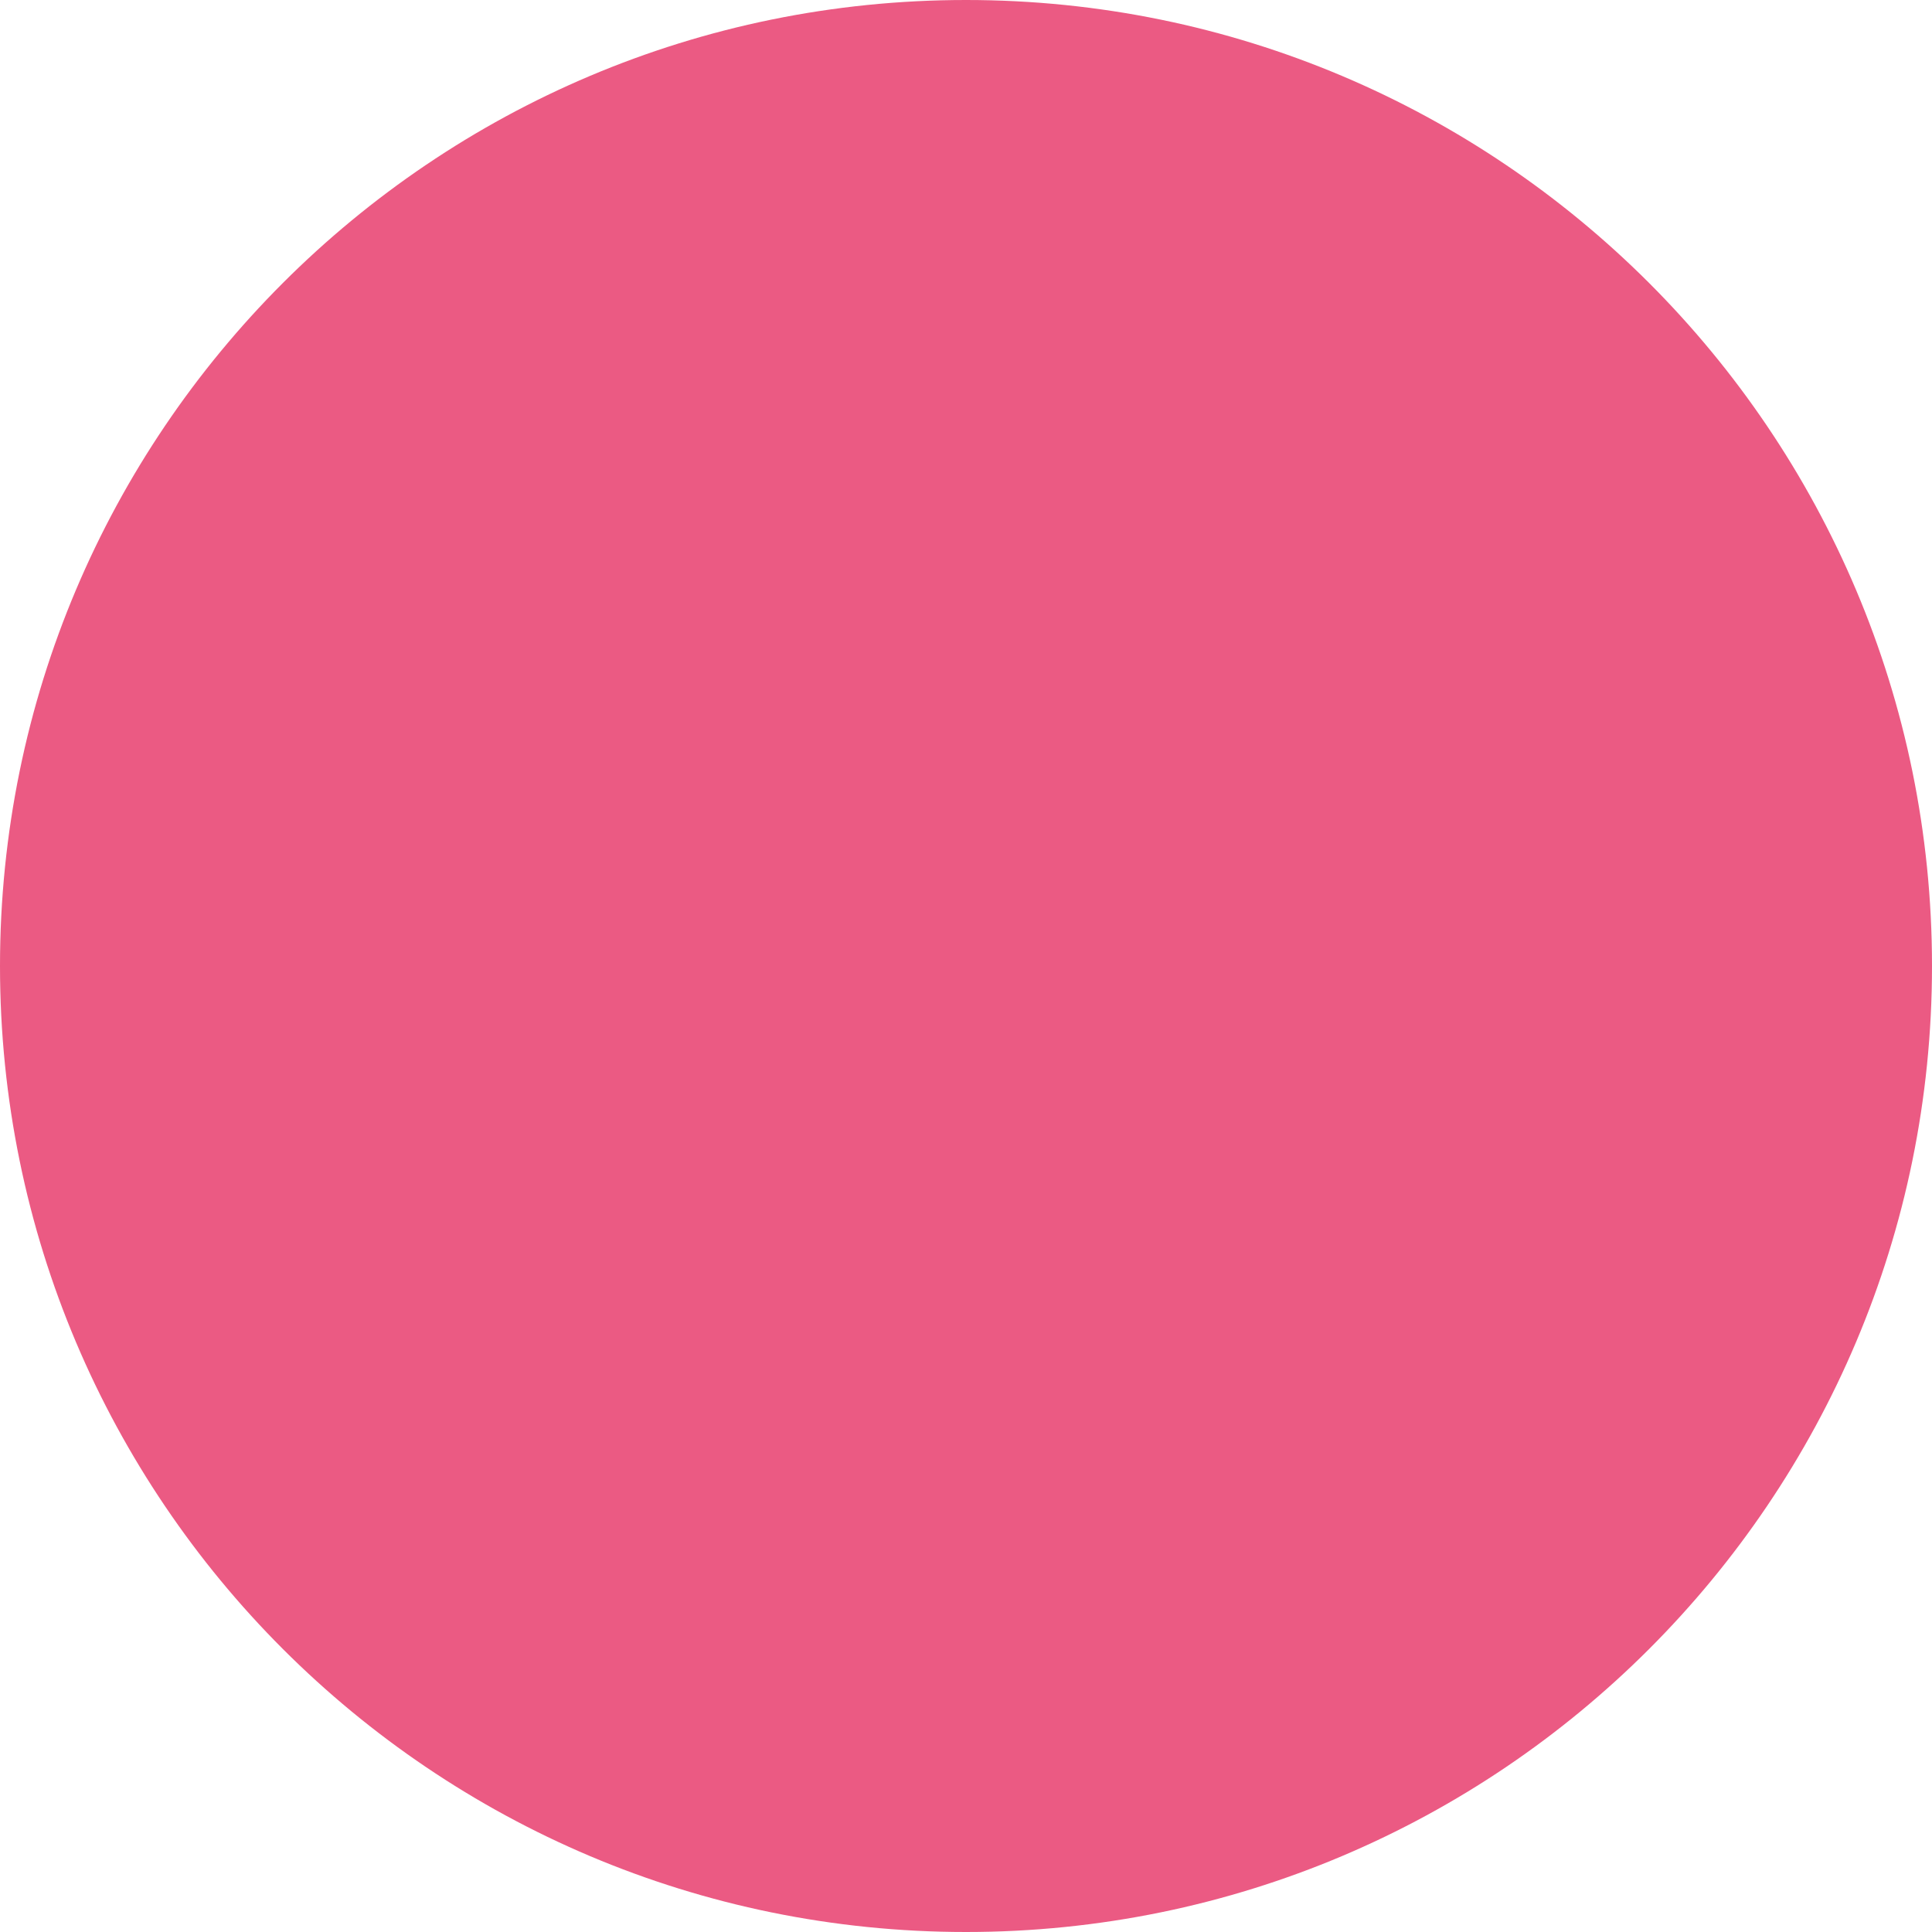
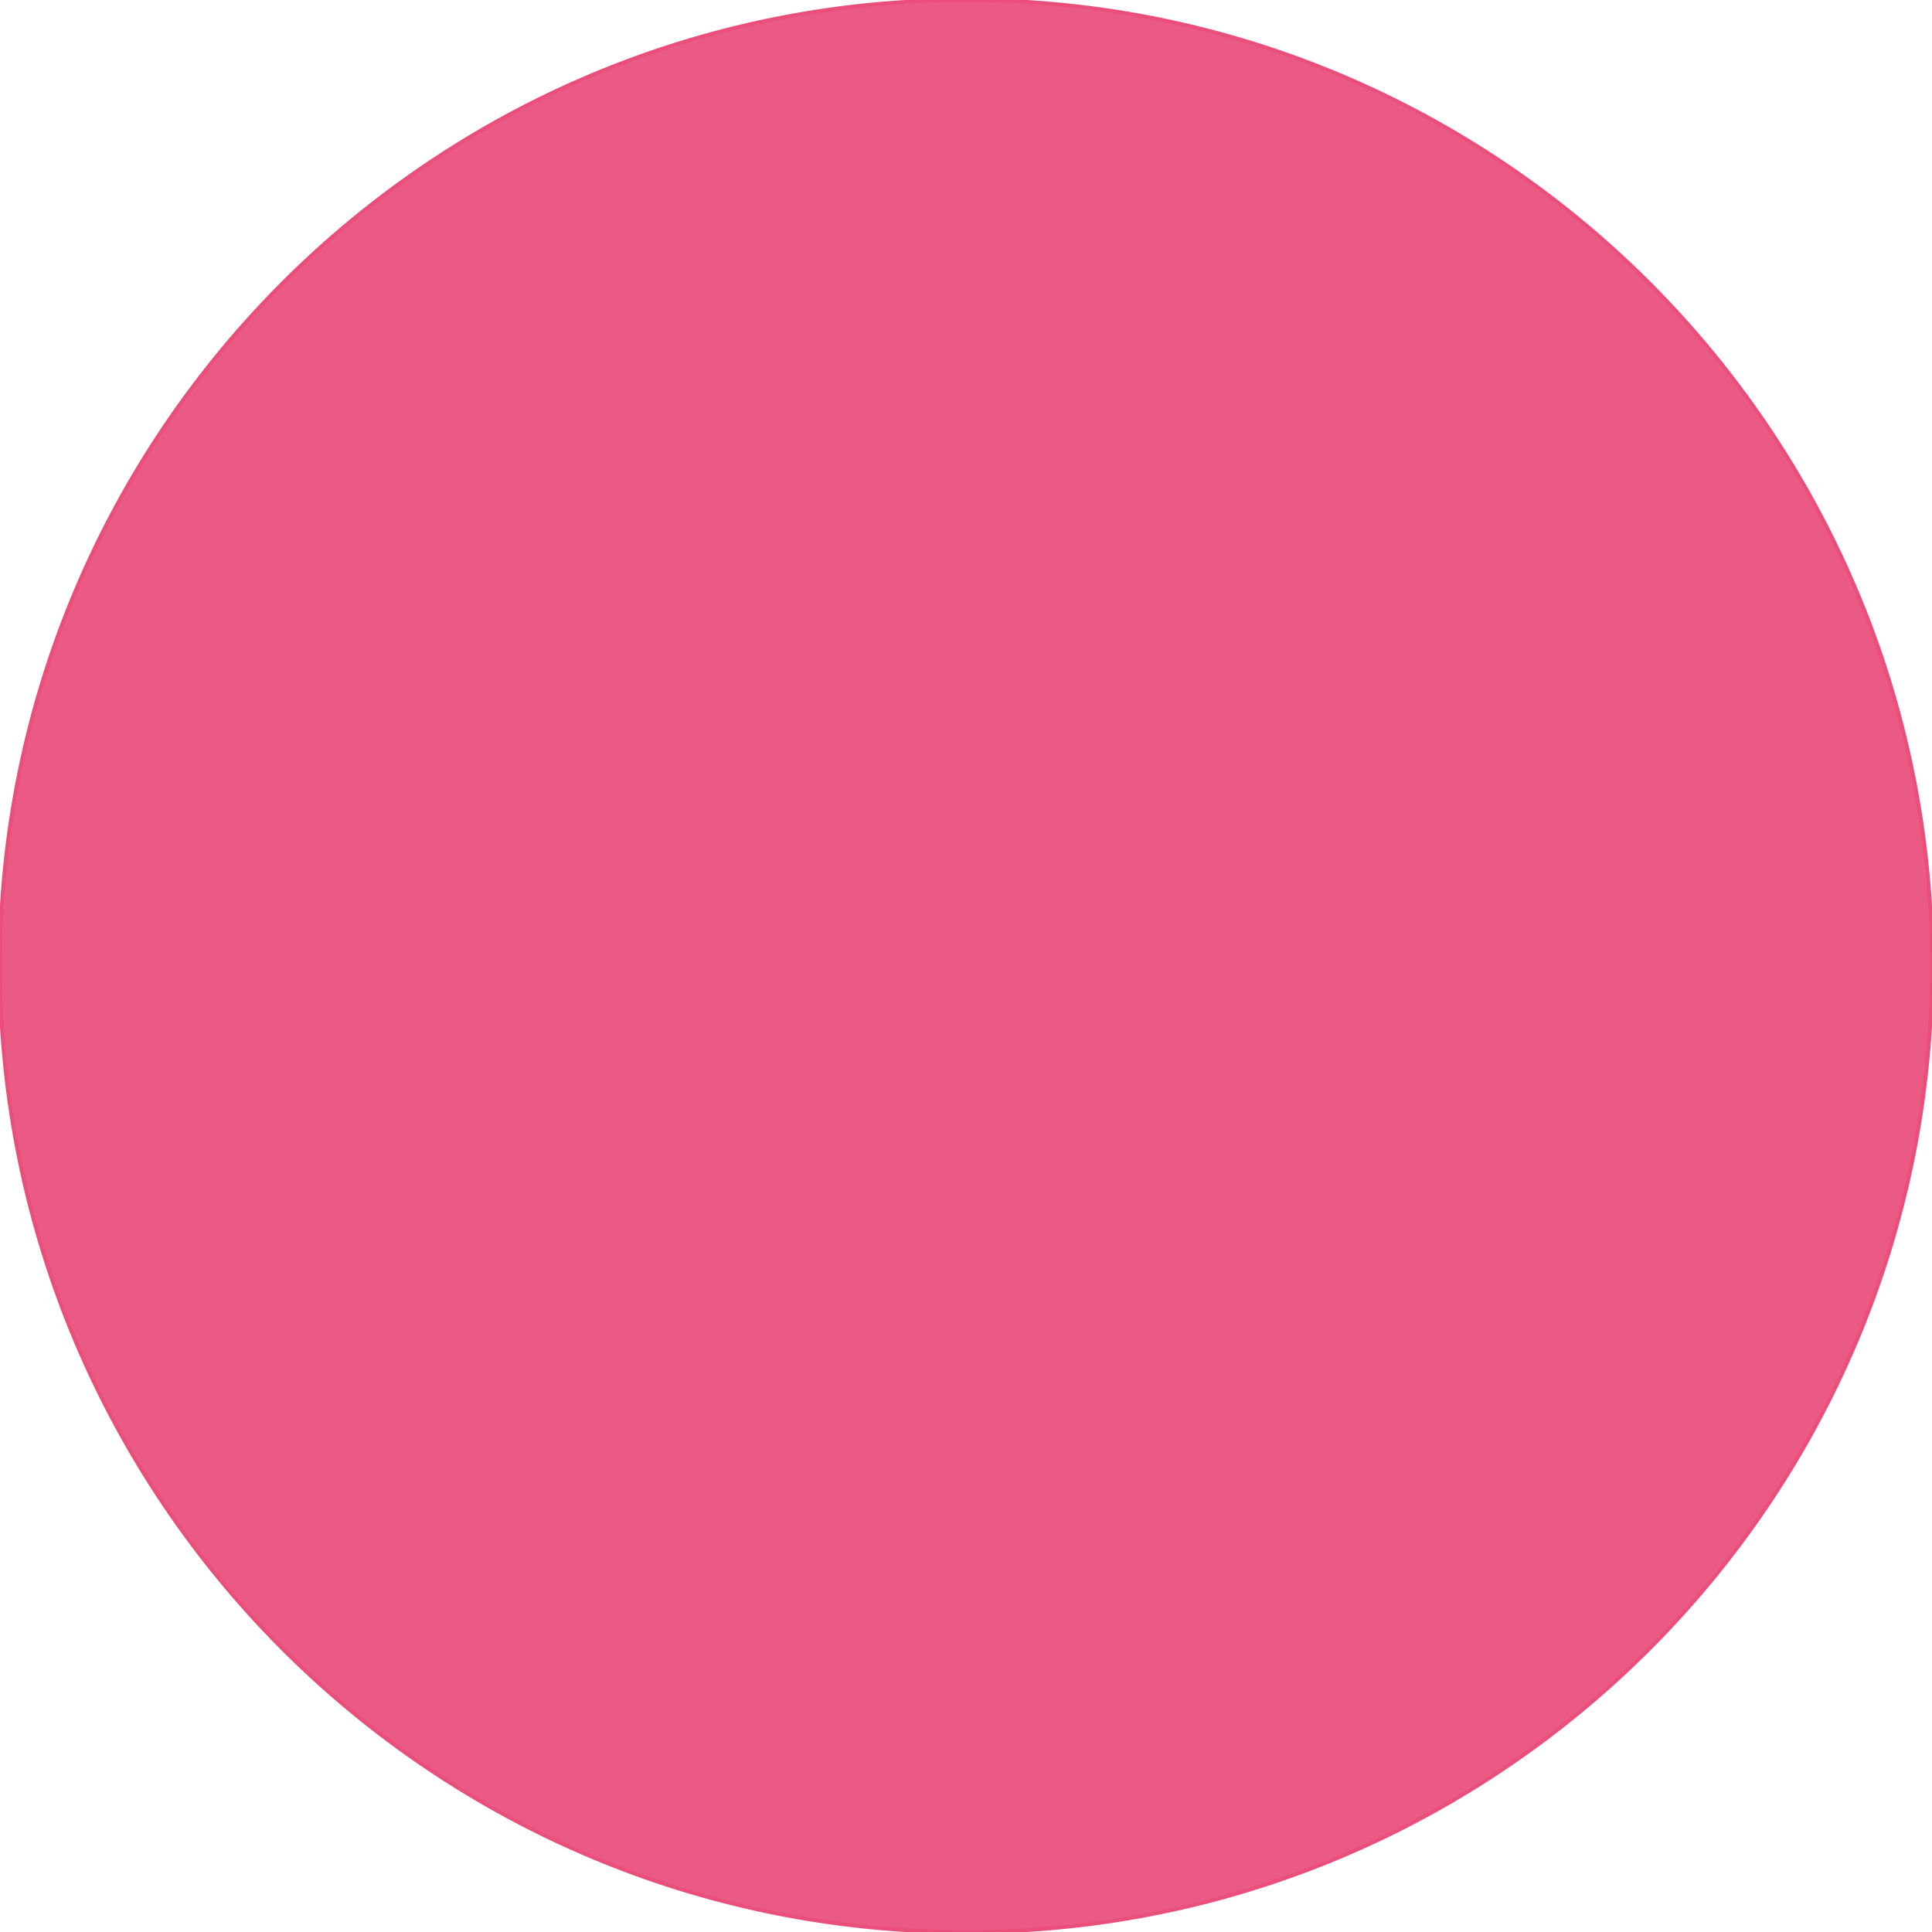
- <svg xmlns="http://www.w3.org/2000/svg" width="100%" height="100%" viewBox="0 0 512 512" version="1.1" xml:space="preserve" style="fill-rule:evenodd;clip-rule:evenodd;stroke-linejoin:round;stroke-miterlimit:2;">
-   <circle cx="256" cy="256" r="256" style="fill:#e5275d;fill-opacity:0.76;" />
+ <svg xmlns="http://www.w3.org/2000/svg" width="100%" height="100%" viewBox="0 0 512 512" version="1.1" xml:space="preserve" style="fill-rule:evenodd;clip-rule:evenodd;stroke-linecap:round;stroke-linejoin:round;stroke-miterlimit:1.5;">
+   <circle cx="256" cy="256" r="256" style="fill:#e83e6f;fill-opacity:0.85;stroke:#ea4e7a;stroke-width:1px;" />
</svg>
